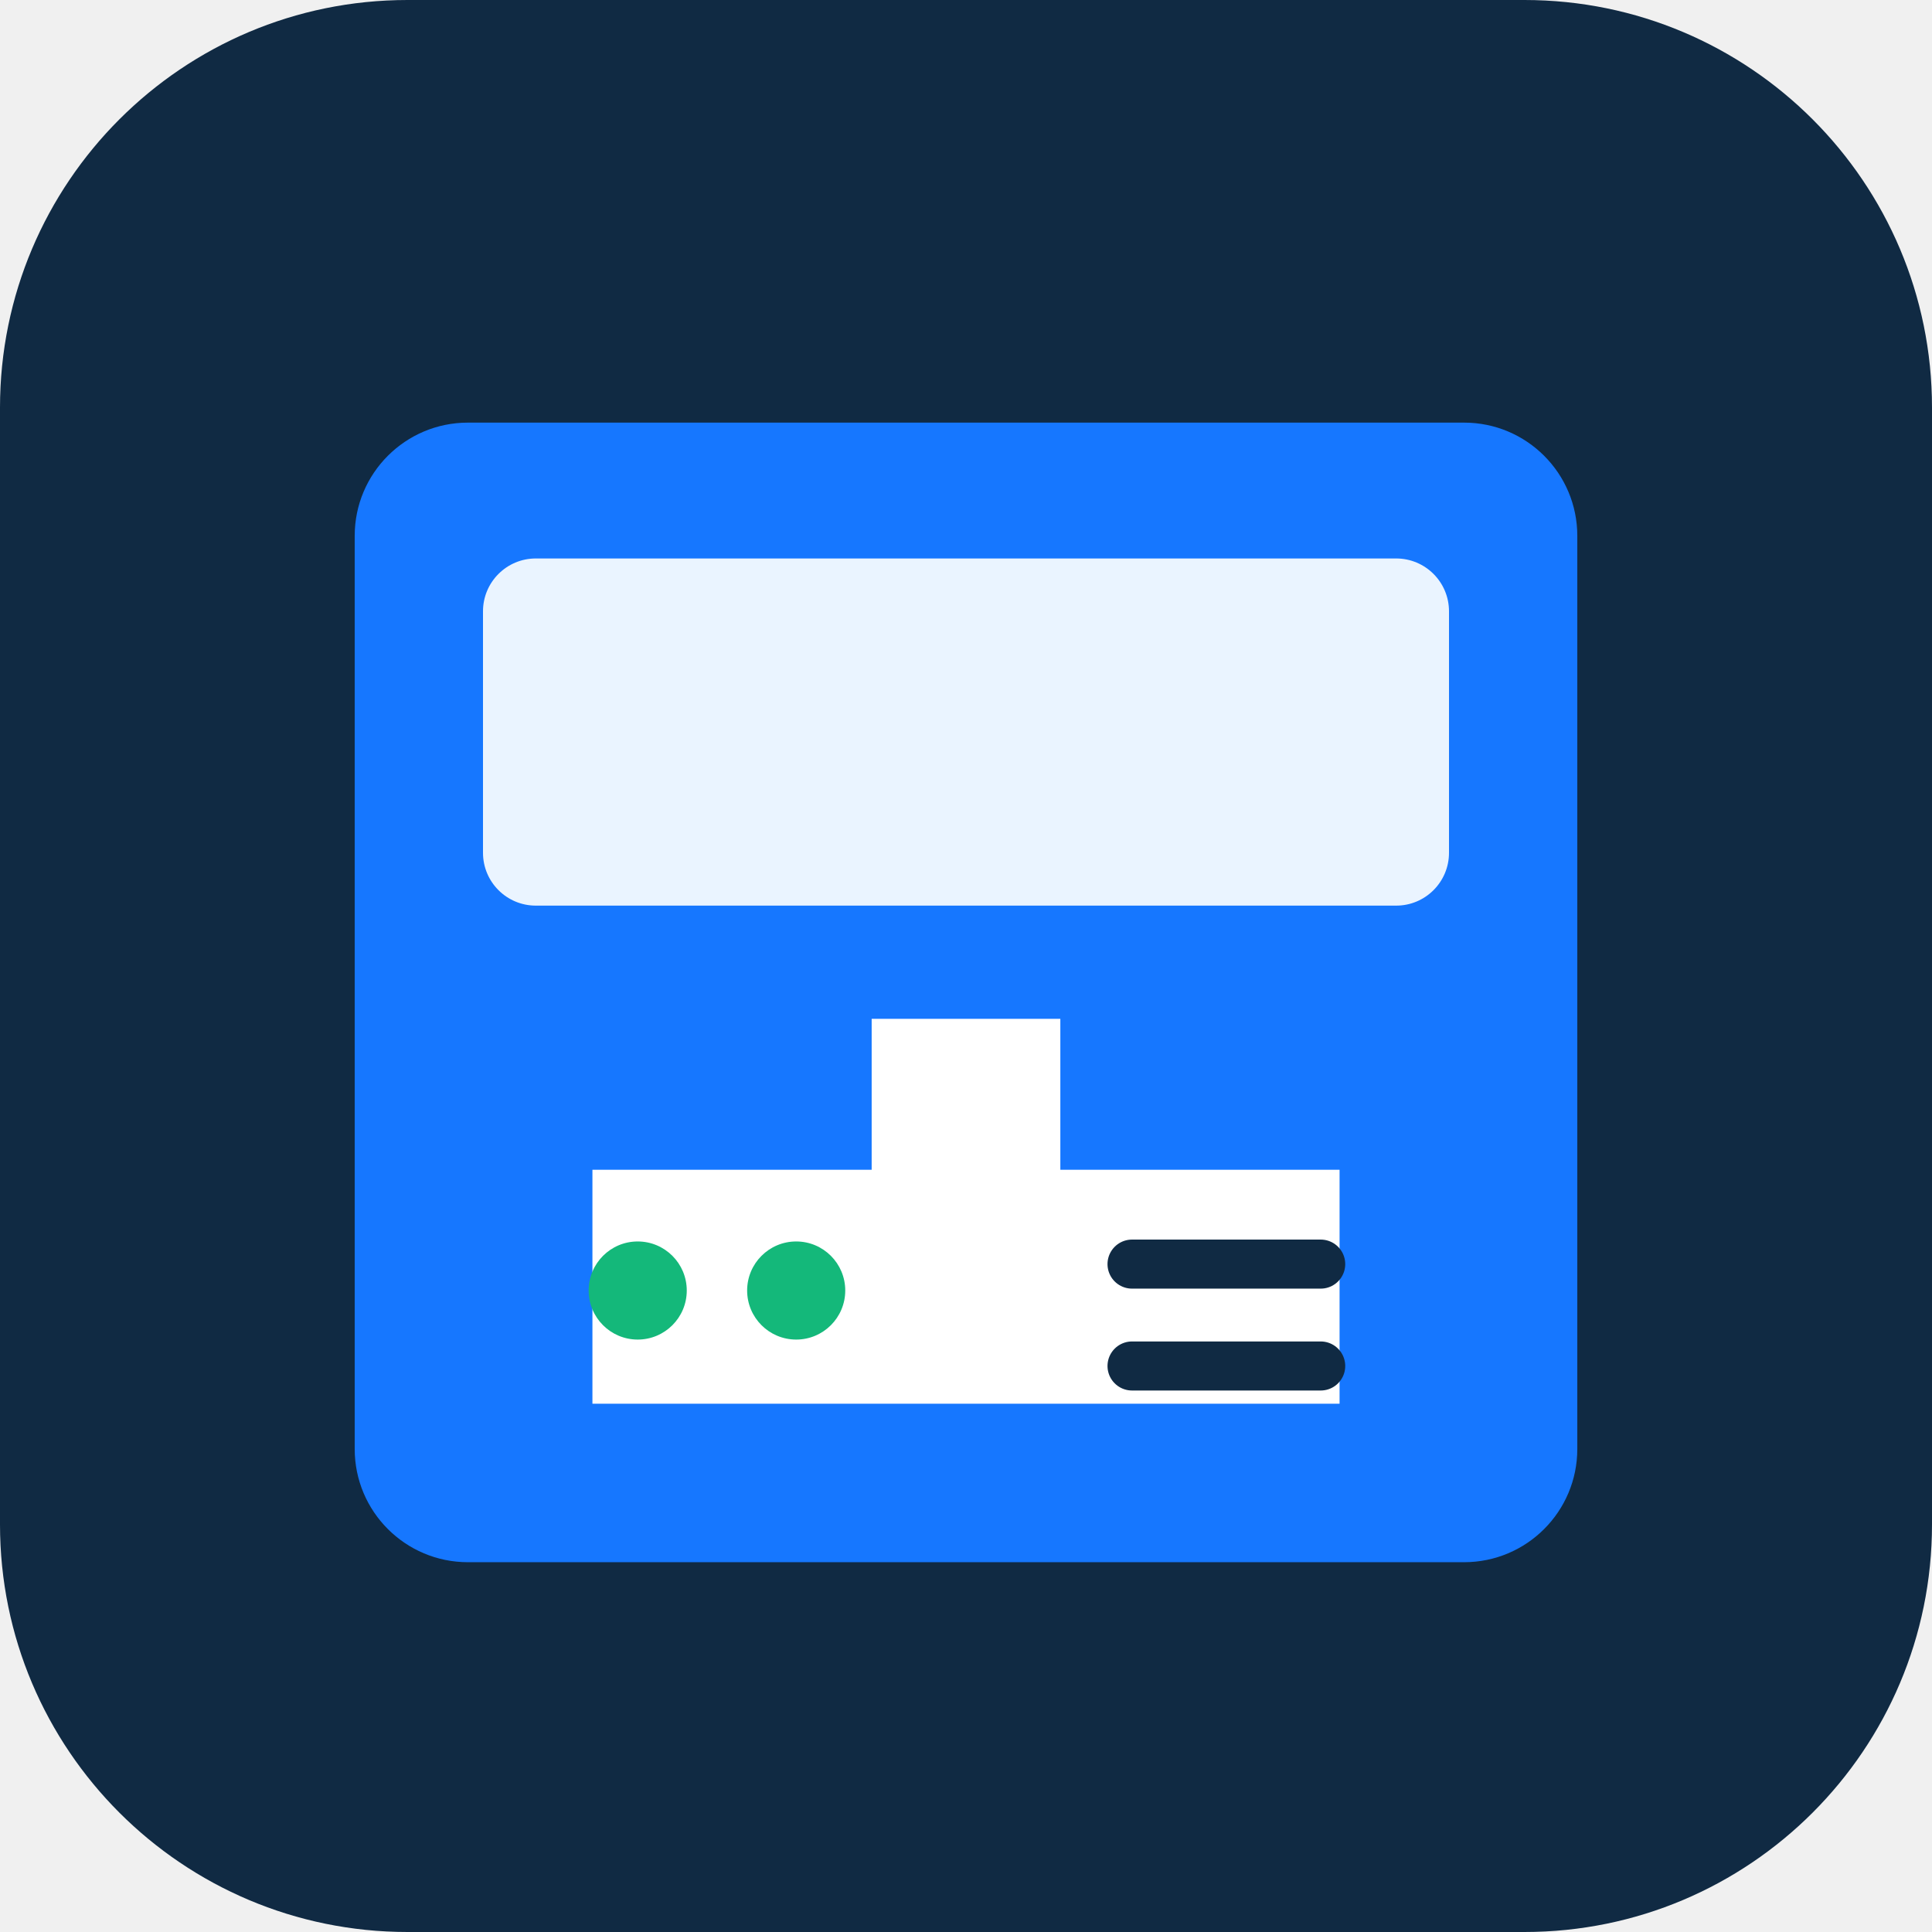
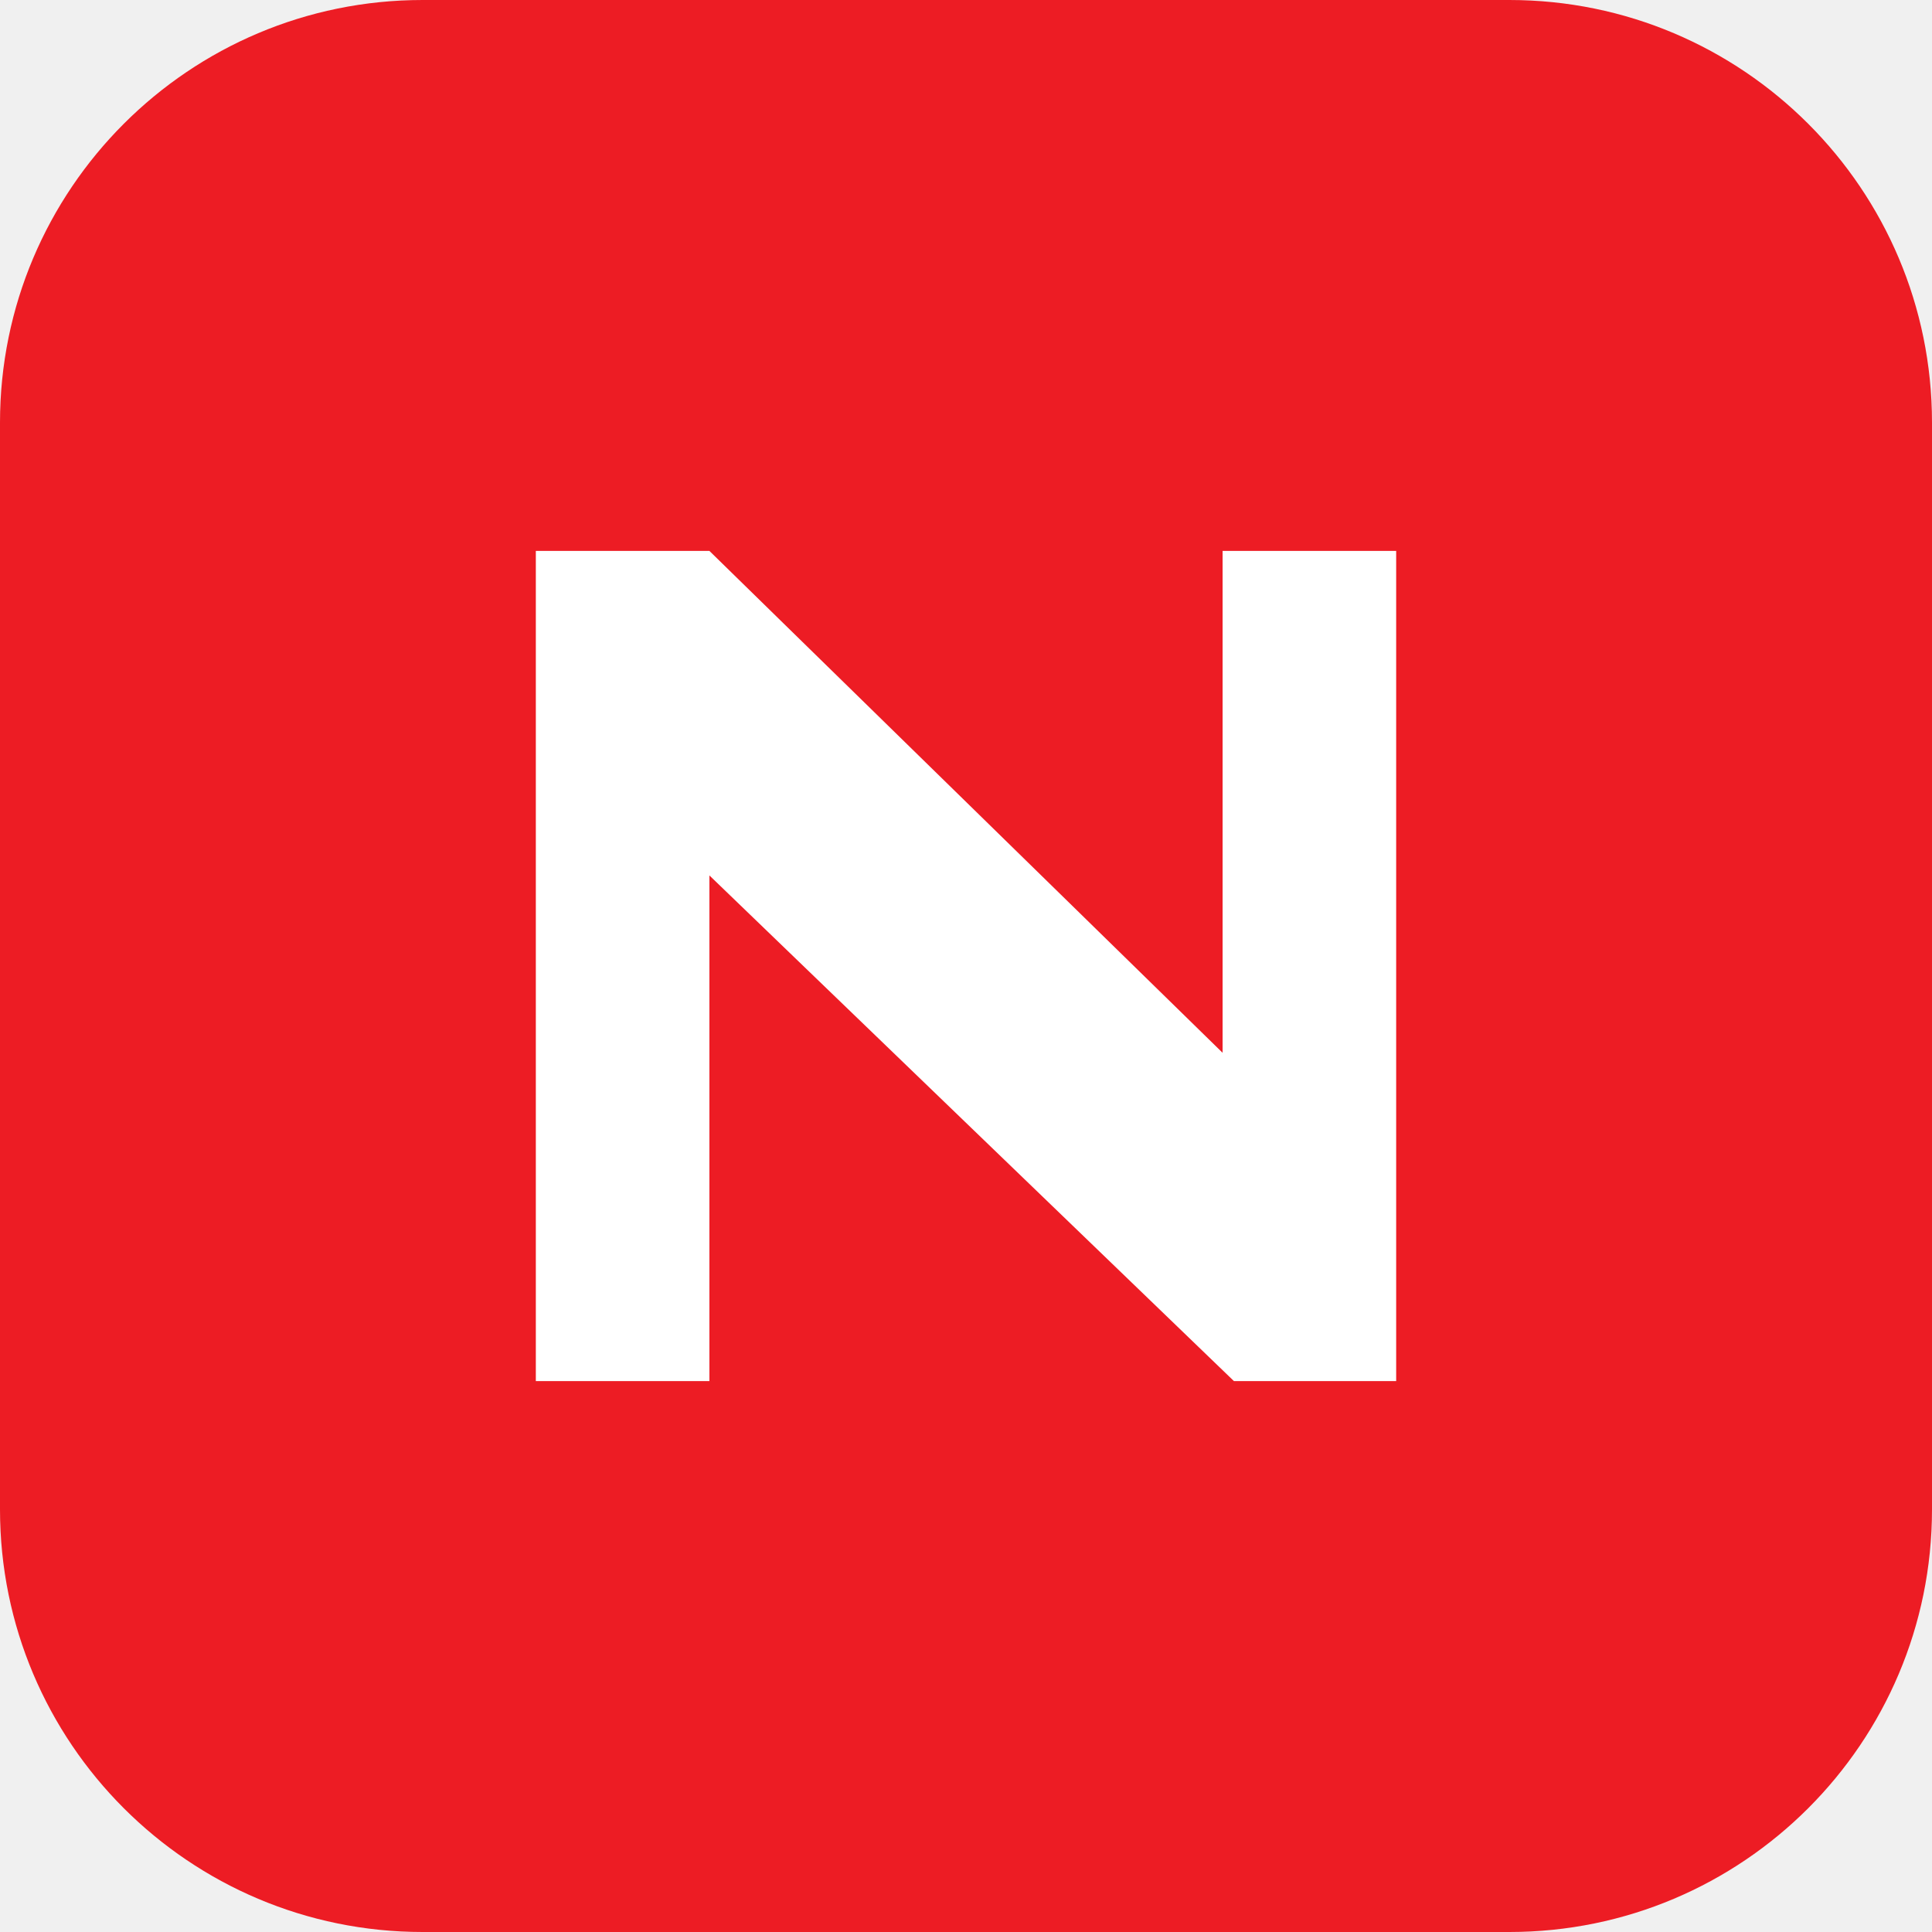
<svg xmlns="http://www.w3.org/2000/svg" viewBox="0 0 512 512">
-   <rect width="512" height="512" rx="108" fill="#102a43" />
-   <rect x="94" y="112" width="324" height="302" rx="30" fill="#1677ff" />
-   <rect x="128" y="148" width="256" height="92" rx="14" fill="#eaf4ff" />
-   <path d="M157 310h74v-40h50v40h74v62h-198z" fill="#fff" />
-   <circle cx="169" cy="342" r="13" fill="#14b87a" />
-   <circle cx="211" cy="342" r="13" fill="#14b87a" />
-   <path d="M300 335h50M300 362h50" stroke="#102a43" stroke-width="13" stroke-linecap="round" />
+   <rect width="512" height="512" rx="112" fill="#ed1c24" />
+   <path d="M142 366V146h46l136 133V146h46v220h-43L188 232v134z" fill="#fff" />
</svg>
